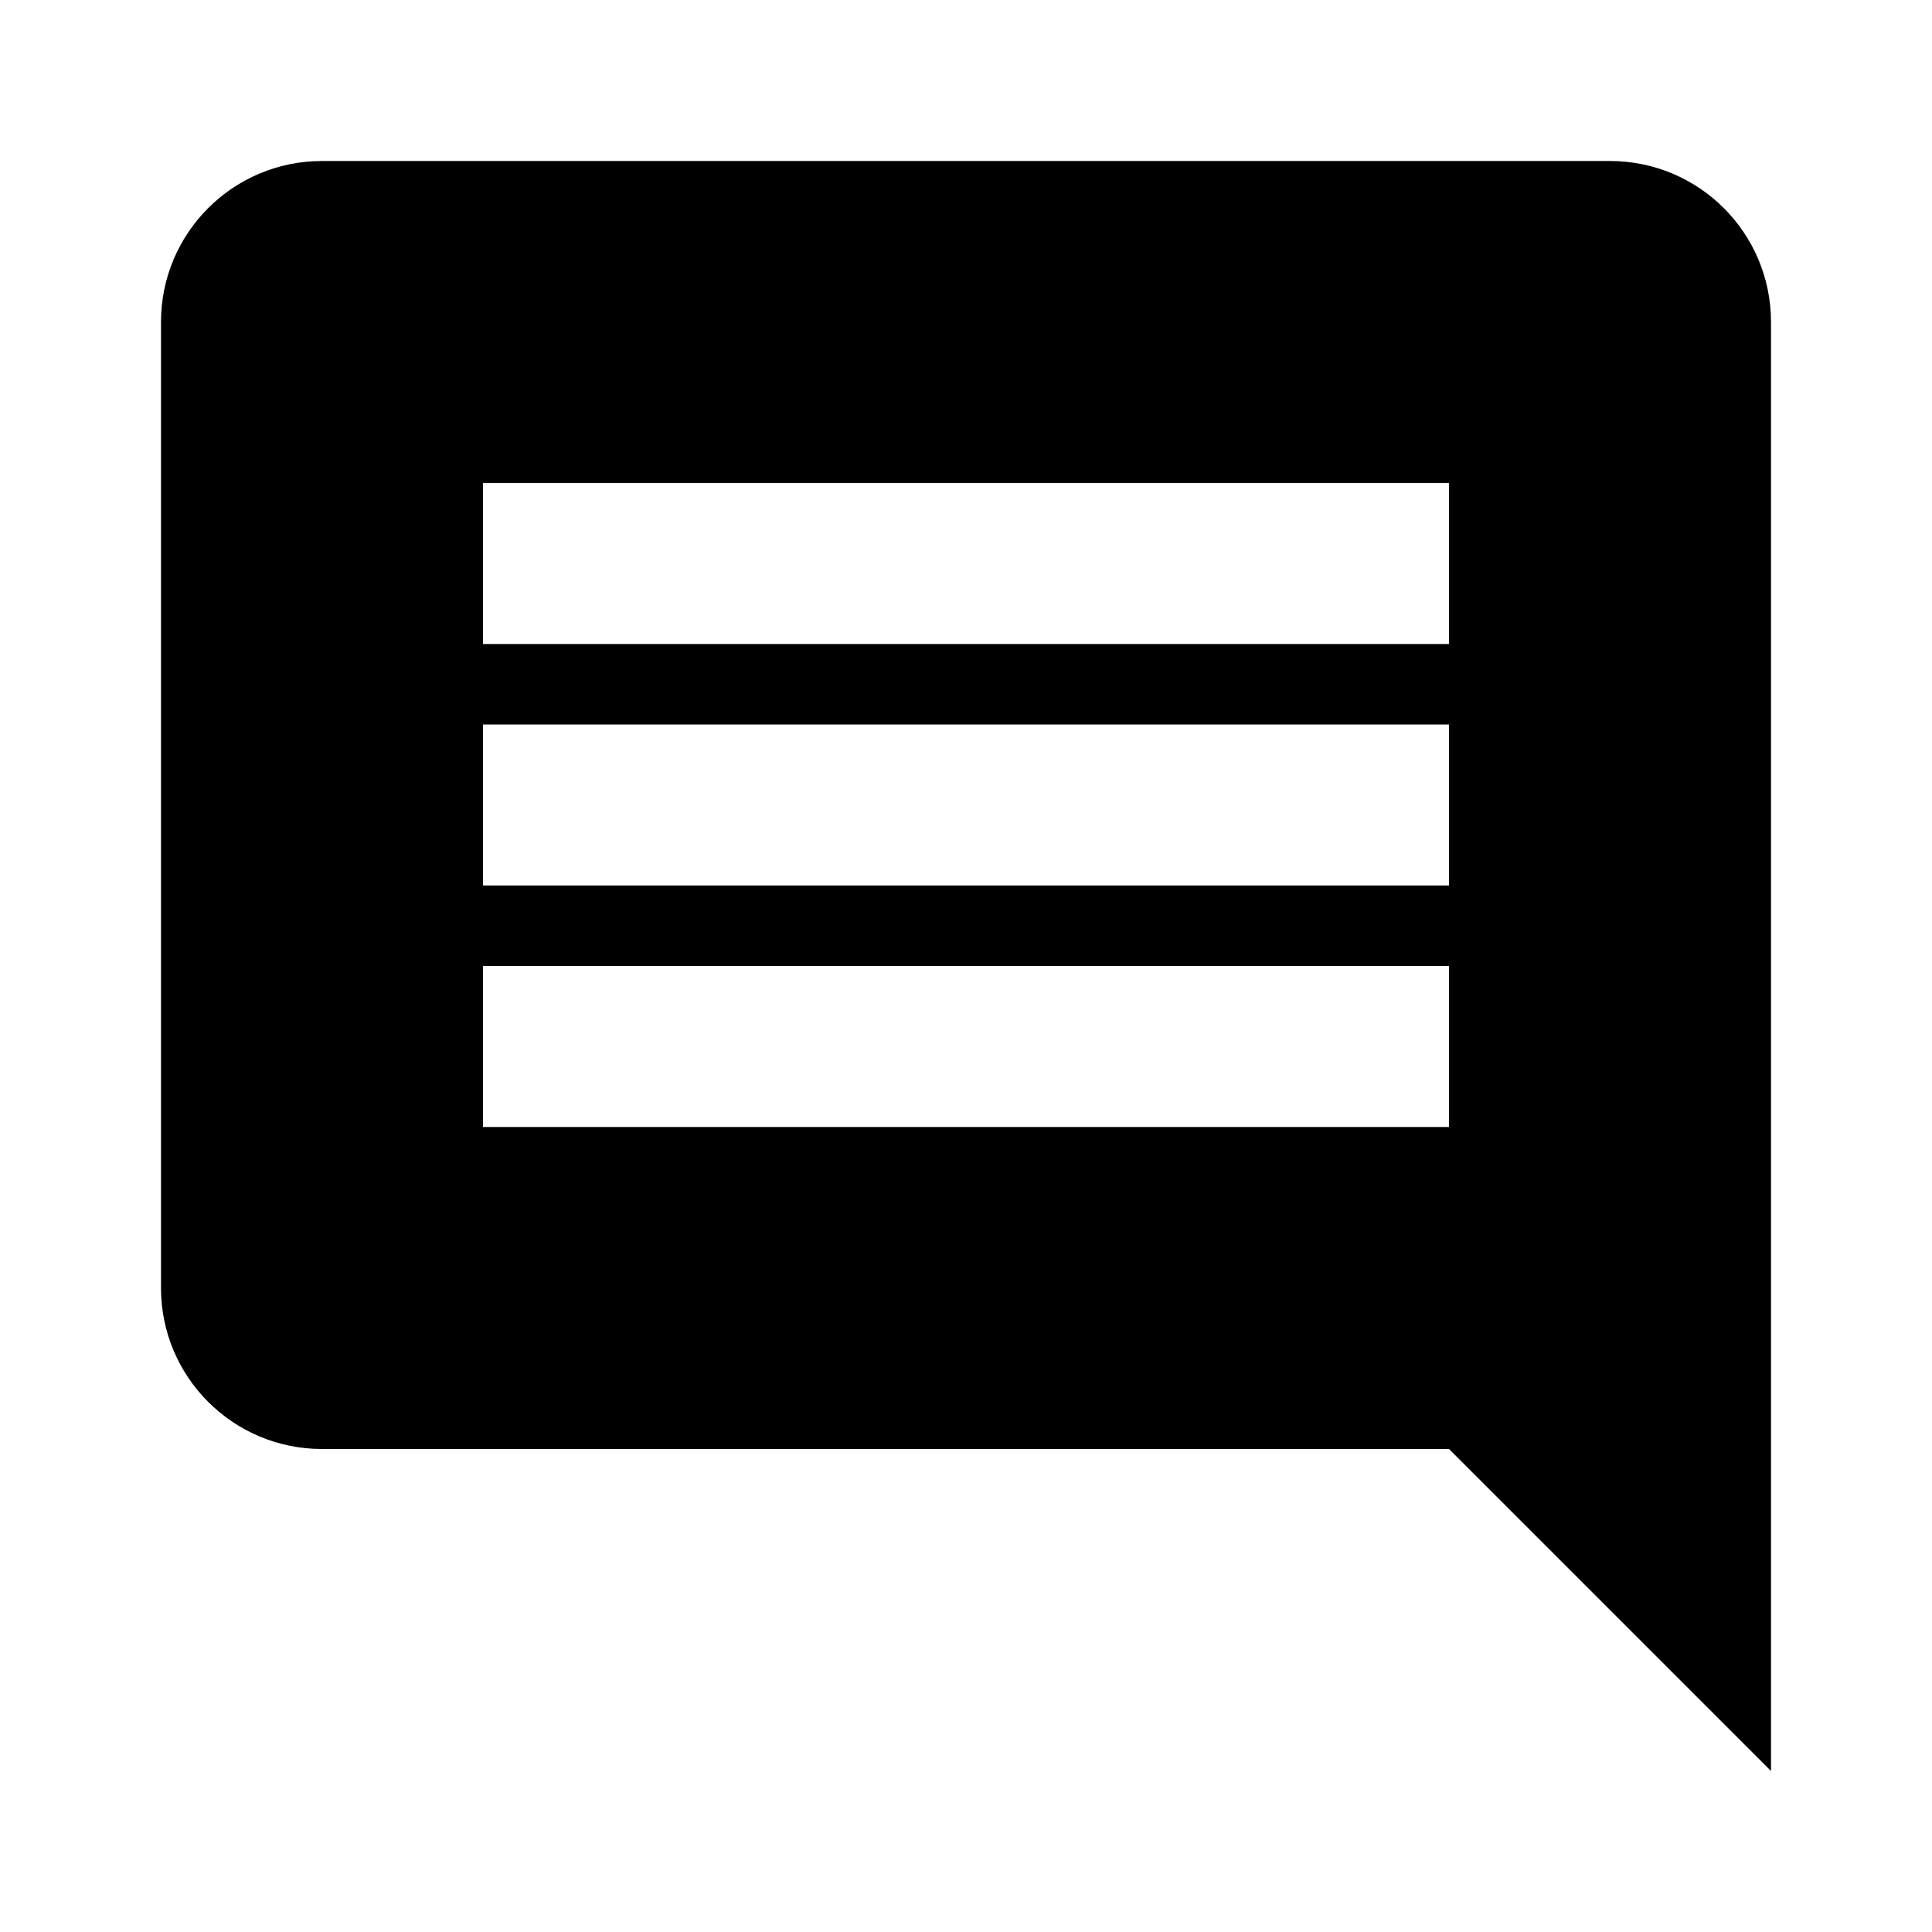
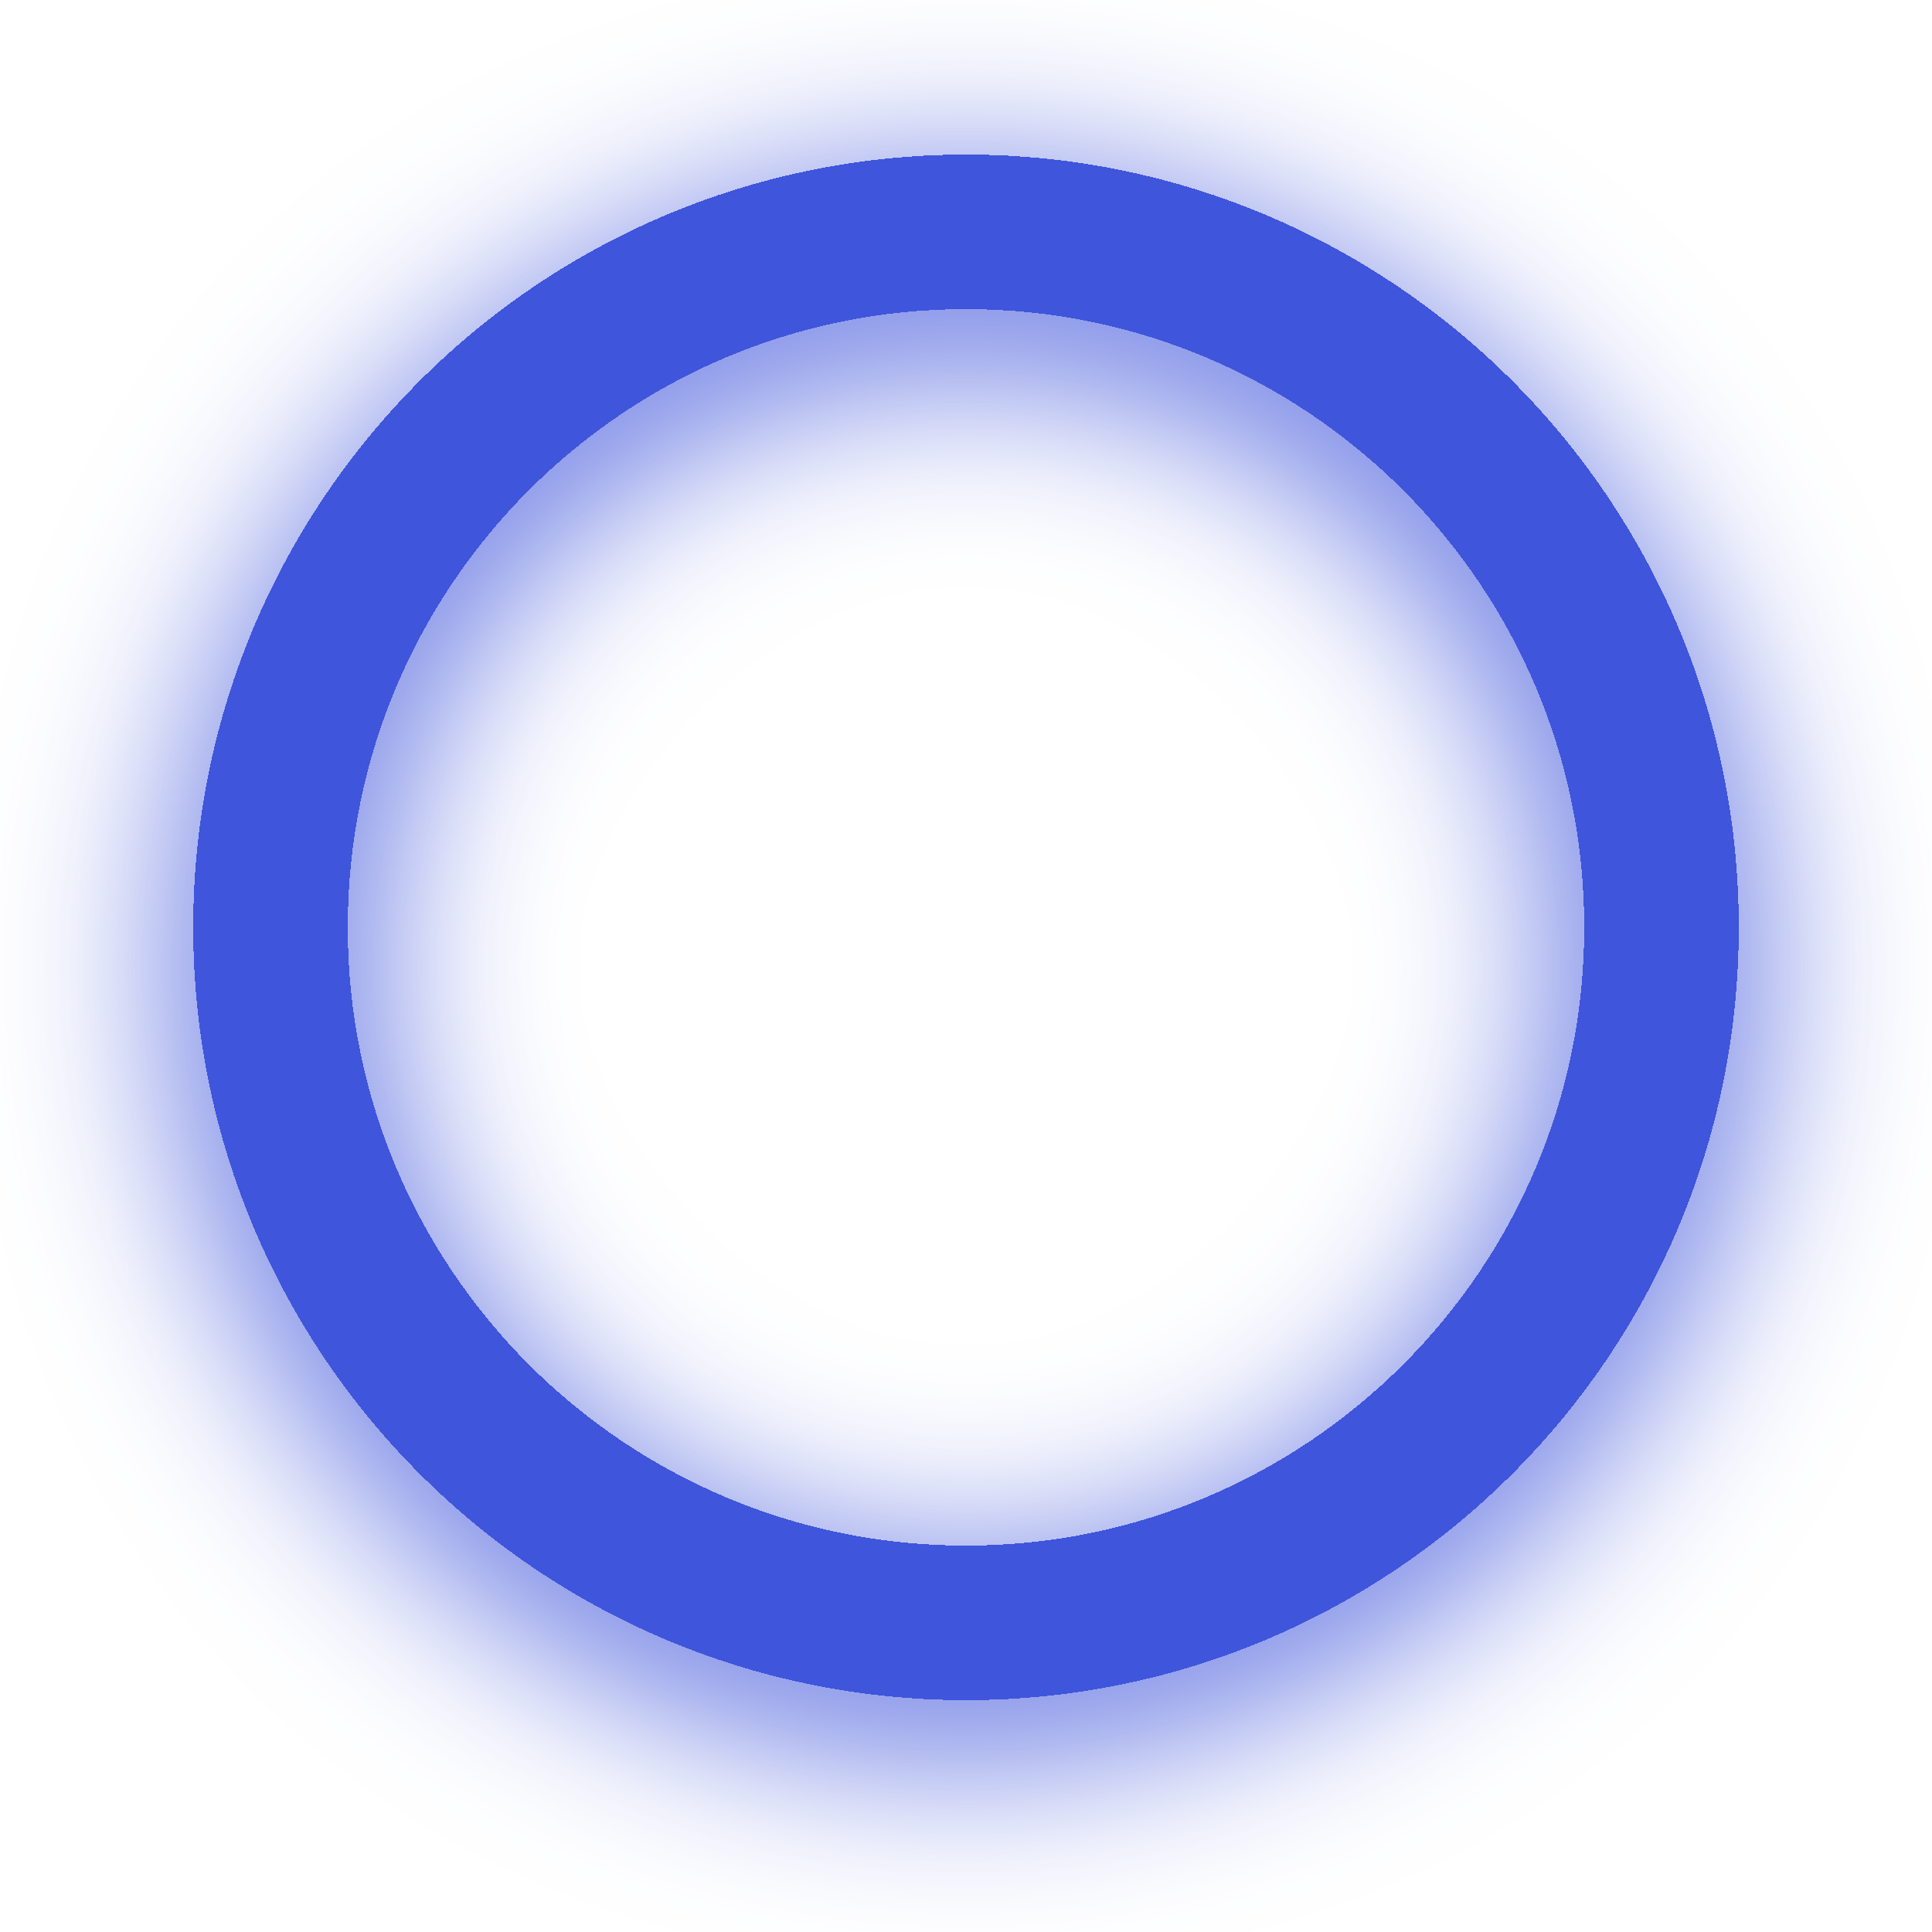
- <svg xmlns="http://www.w3.org/2000/svg" height="48" viewBox="0 0 48 48" width="48">
-   <path d="M40 4h-32c-2.21 0-4 1.79-4 4v24c0 2.21 1.79 4 4 4h28l8 8v-36c0-2.21-1.79-4-4-4zm-4 24h-24v-4h24v4zm0-6h-24v-4h24v4zm0-6h-24v-4h24v4z" />
-   <path d="M0 0h48v48h-48z" fill="none" />
+ <svg xmlns="http://www.w3.org/2000/svg" width="50" height="50" viewBox="0 0 50 50" fill="none">
+   <g filter="url(#filter0_d_1_5844)">
+     <path d="M7 24C7 14.059 15.059 6 25 6C34.941 6 43 14.059 43 24C43 33.941 34.941 42 25 42C15.059 42 7 33.941 7 24Z" stroke="#3F55DB" stroke-width="4" shape-rendering="crispEdges" />
+   </g>
+   <defs>
+     <filter id="filter0_d_1_5844" x="0" y="0" width="50" height="50" filterUnits="userSpaceOnUse" color-interpolation-filters="sRGB">
+       <feFlood flood-opacity="0" result="BackgroundImageFix" />
+       <feColorMatrix in="SourceAlpha" type="matrix" values="0 0 0 0 0 0 0 0 0 0 0 0 0 0 0 0 0 0 127 0" result="hardAlpha" />
+       <feOffset dy="1" />
+       <feGaussianBlur stdDeviation="2.5" />
+       <feComposite in2="hardAlpha" operator="out" />
+       <feColorMatrix type="matrix" values="0 0 0 0 0.247 0 0 0 0 0.333 0 0 0 0 0.859 0 0 0 1 0" />
+       <feBlend mode="normal" in2="BackgroundImageFix" result="effect1_dropShadow_1_5844" />
+       <feBlend mode="normal" in="SourceGraphic" in2="effect1_dropShadow_1_5844" result="shape" />
+     </filter>
+   </defs>
</svg>
